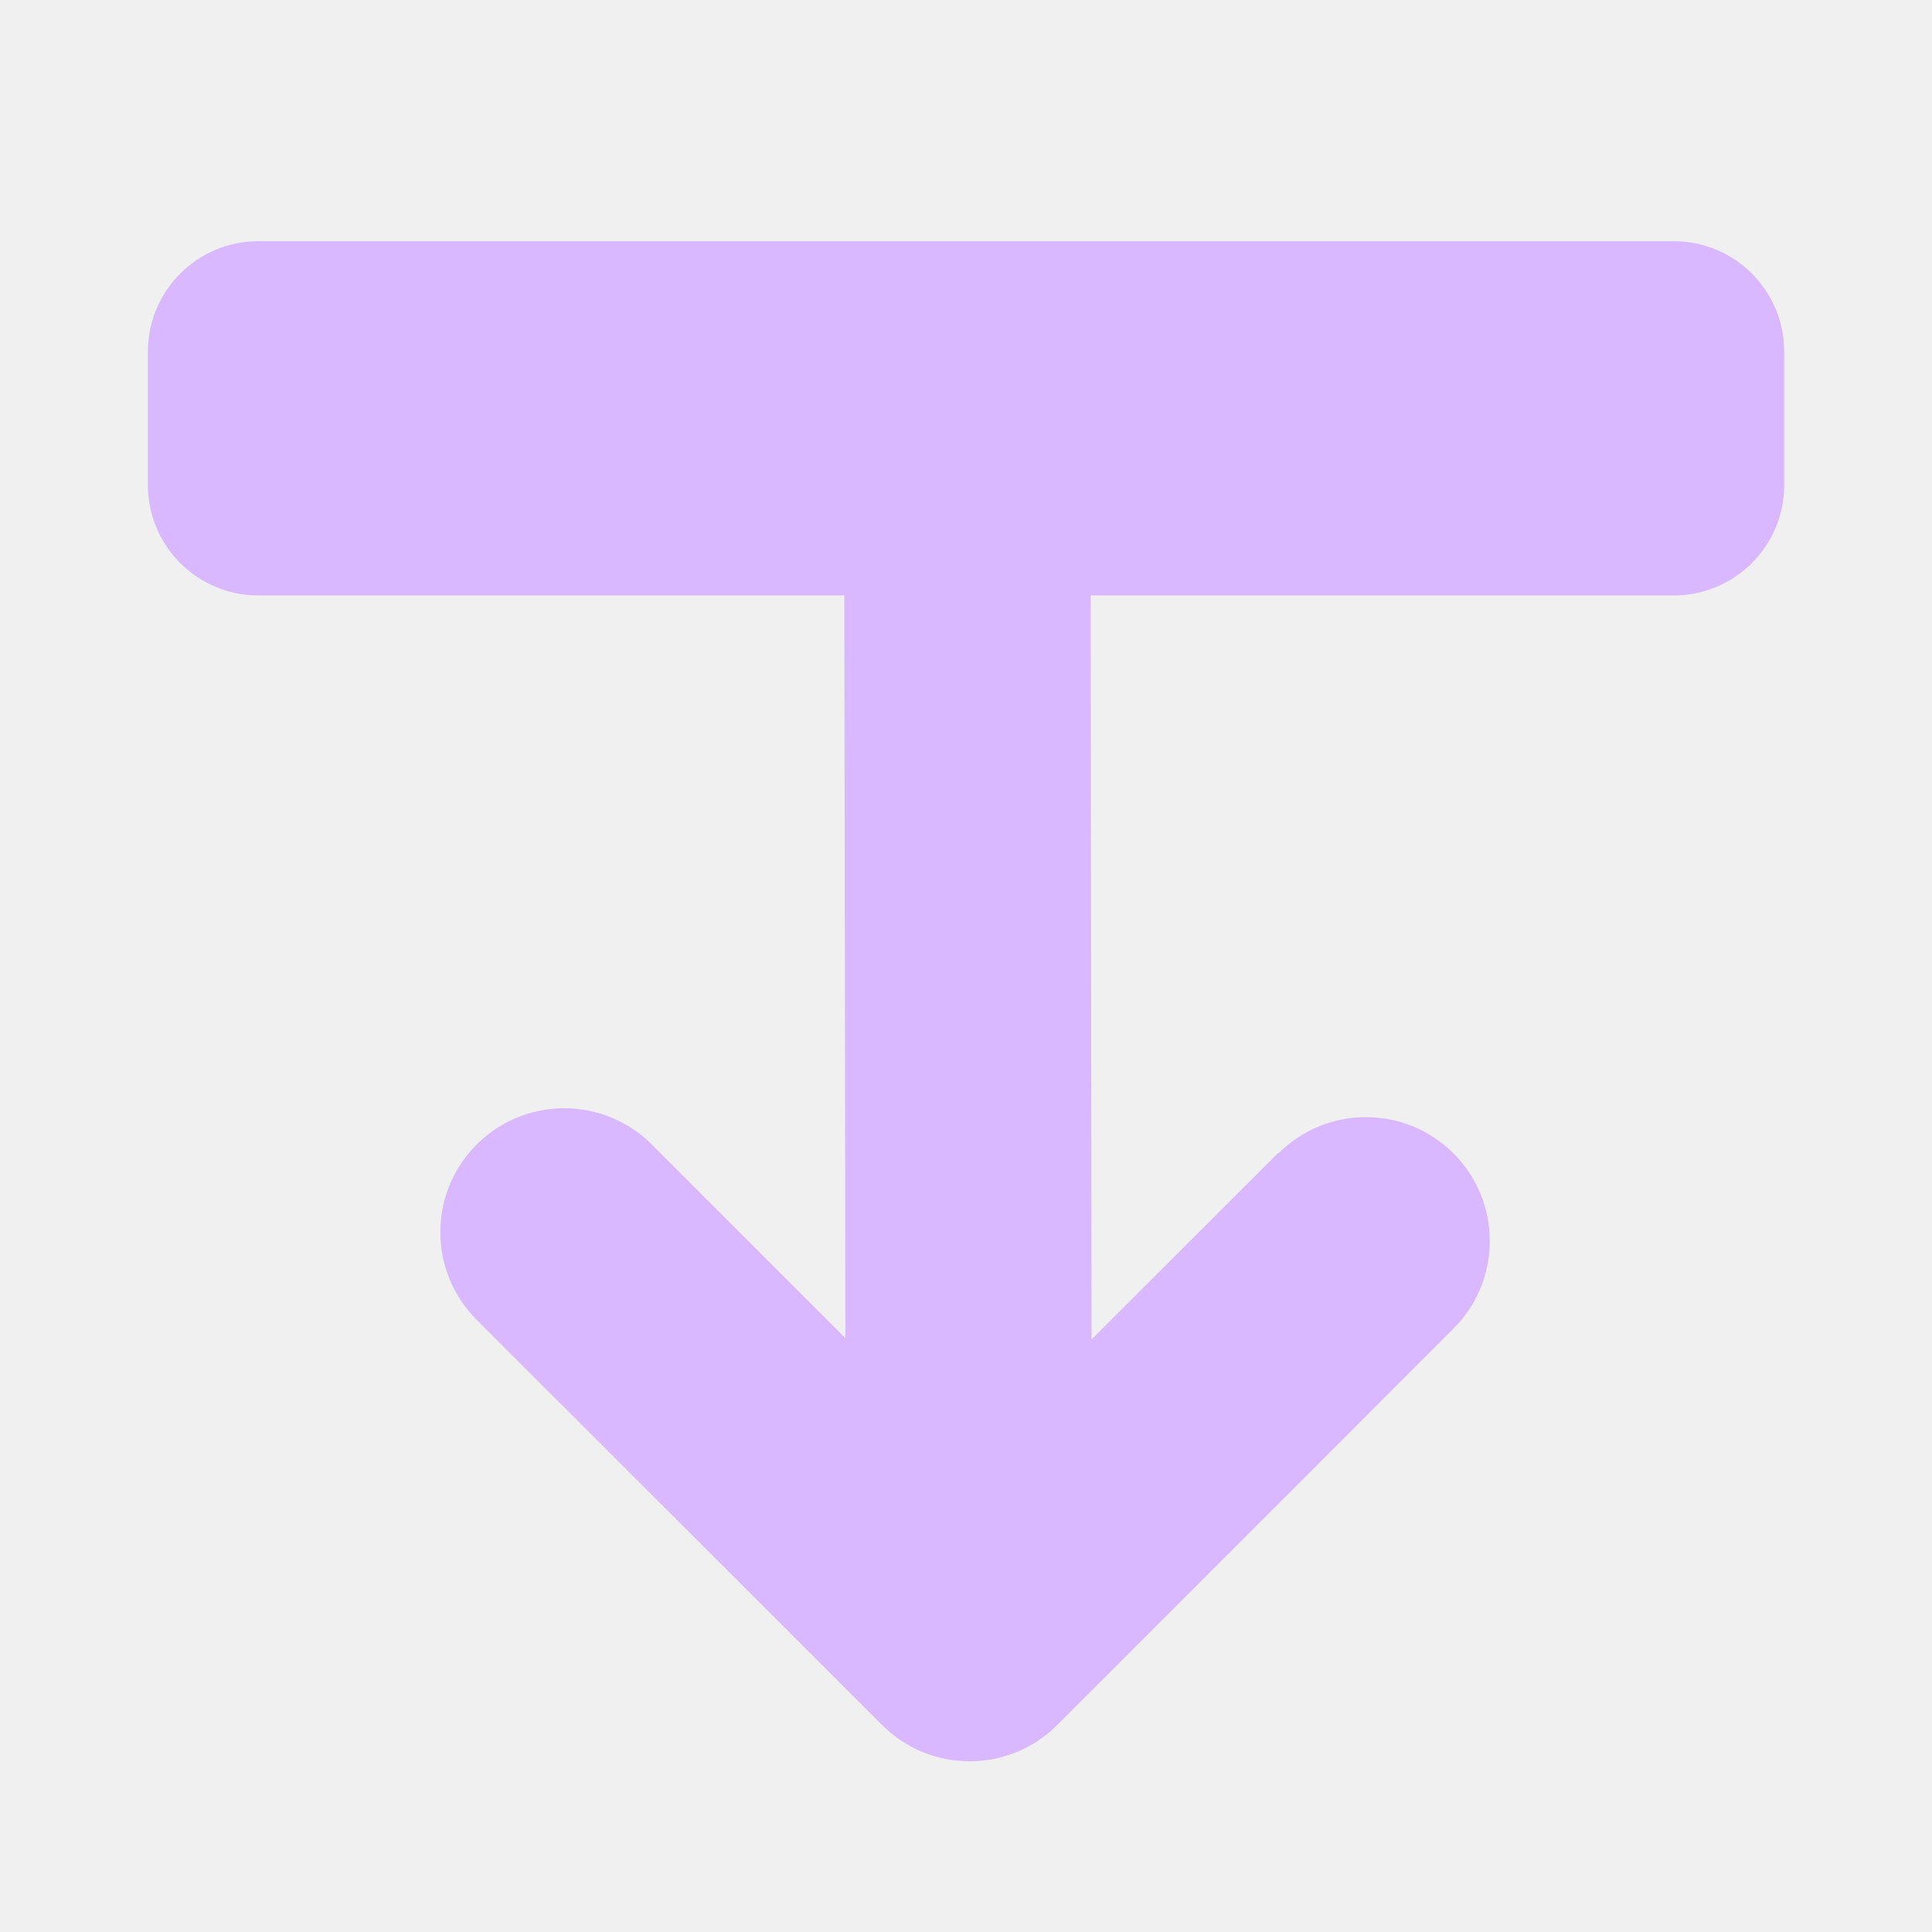
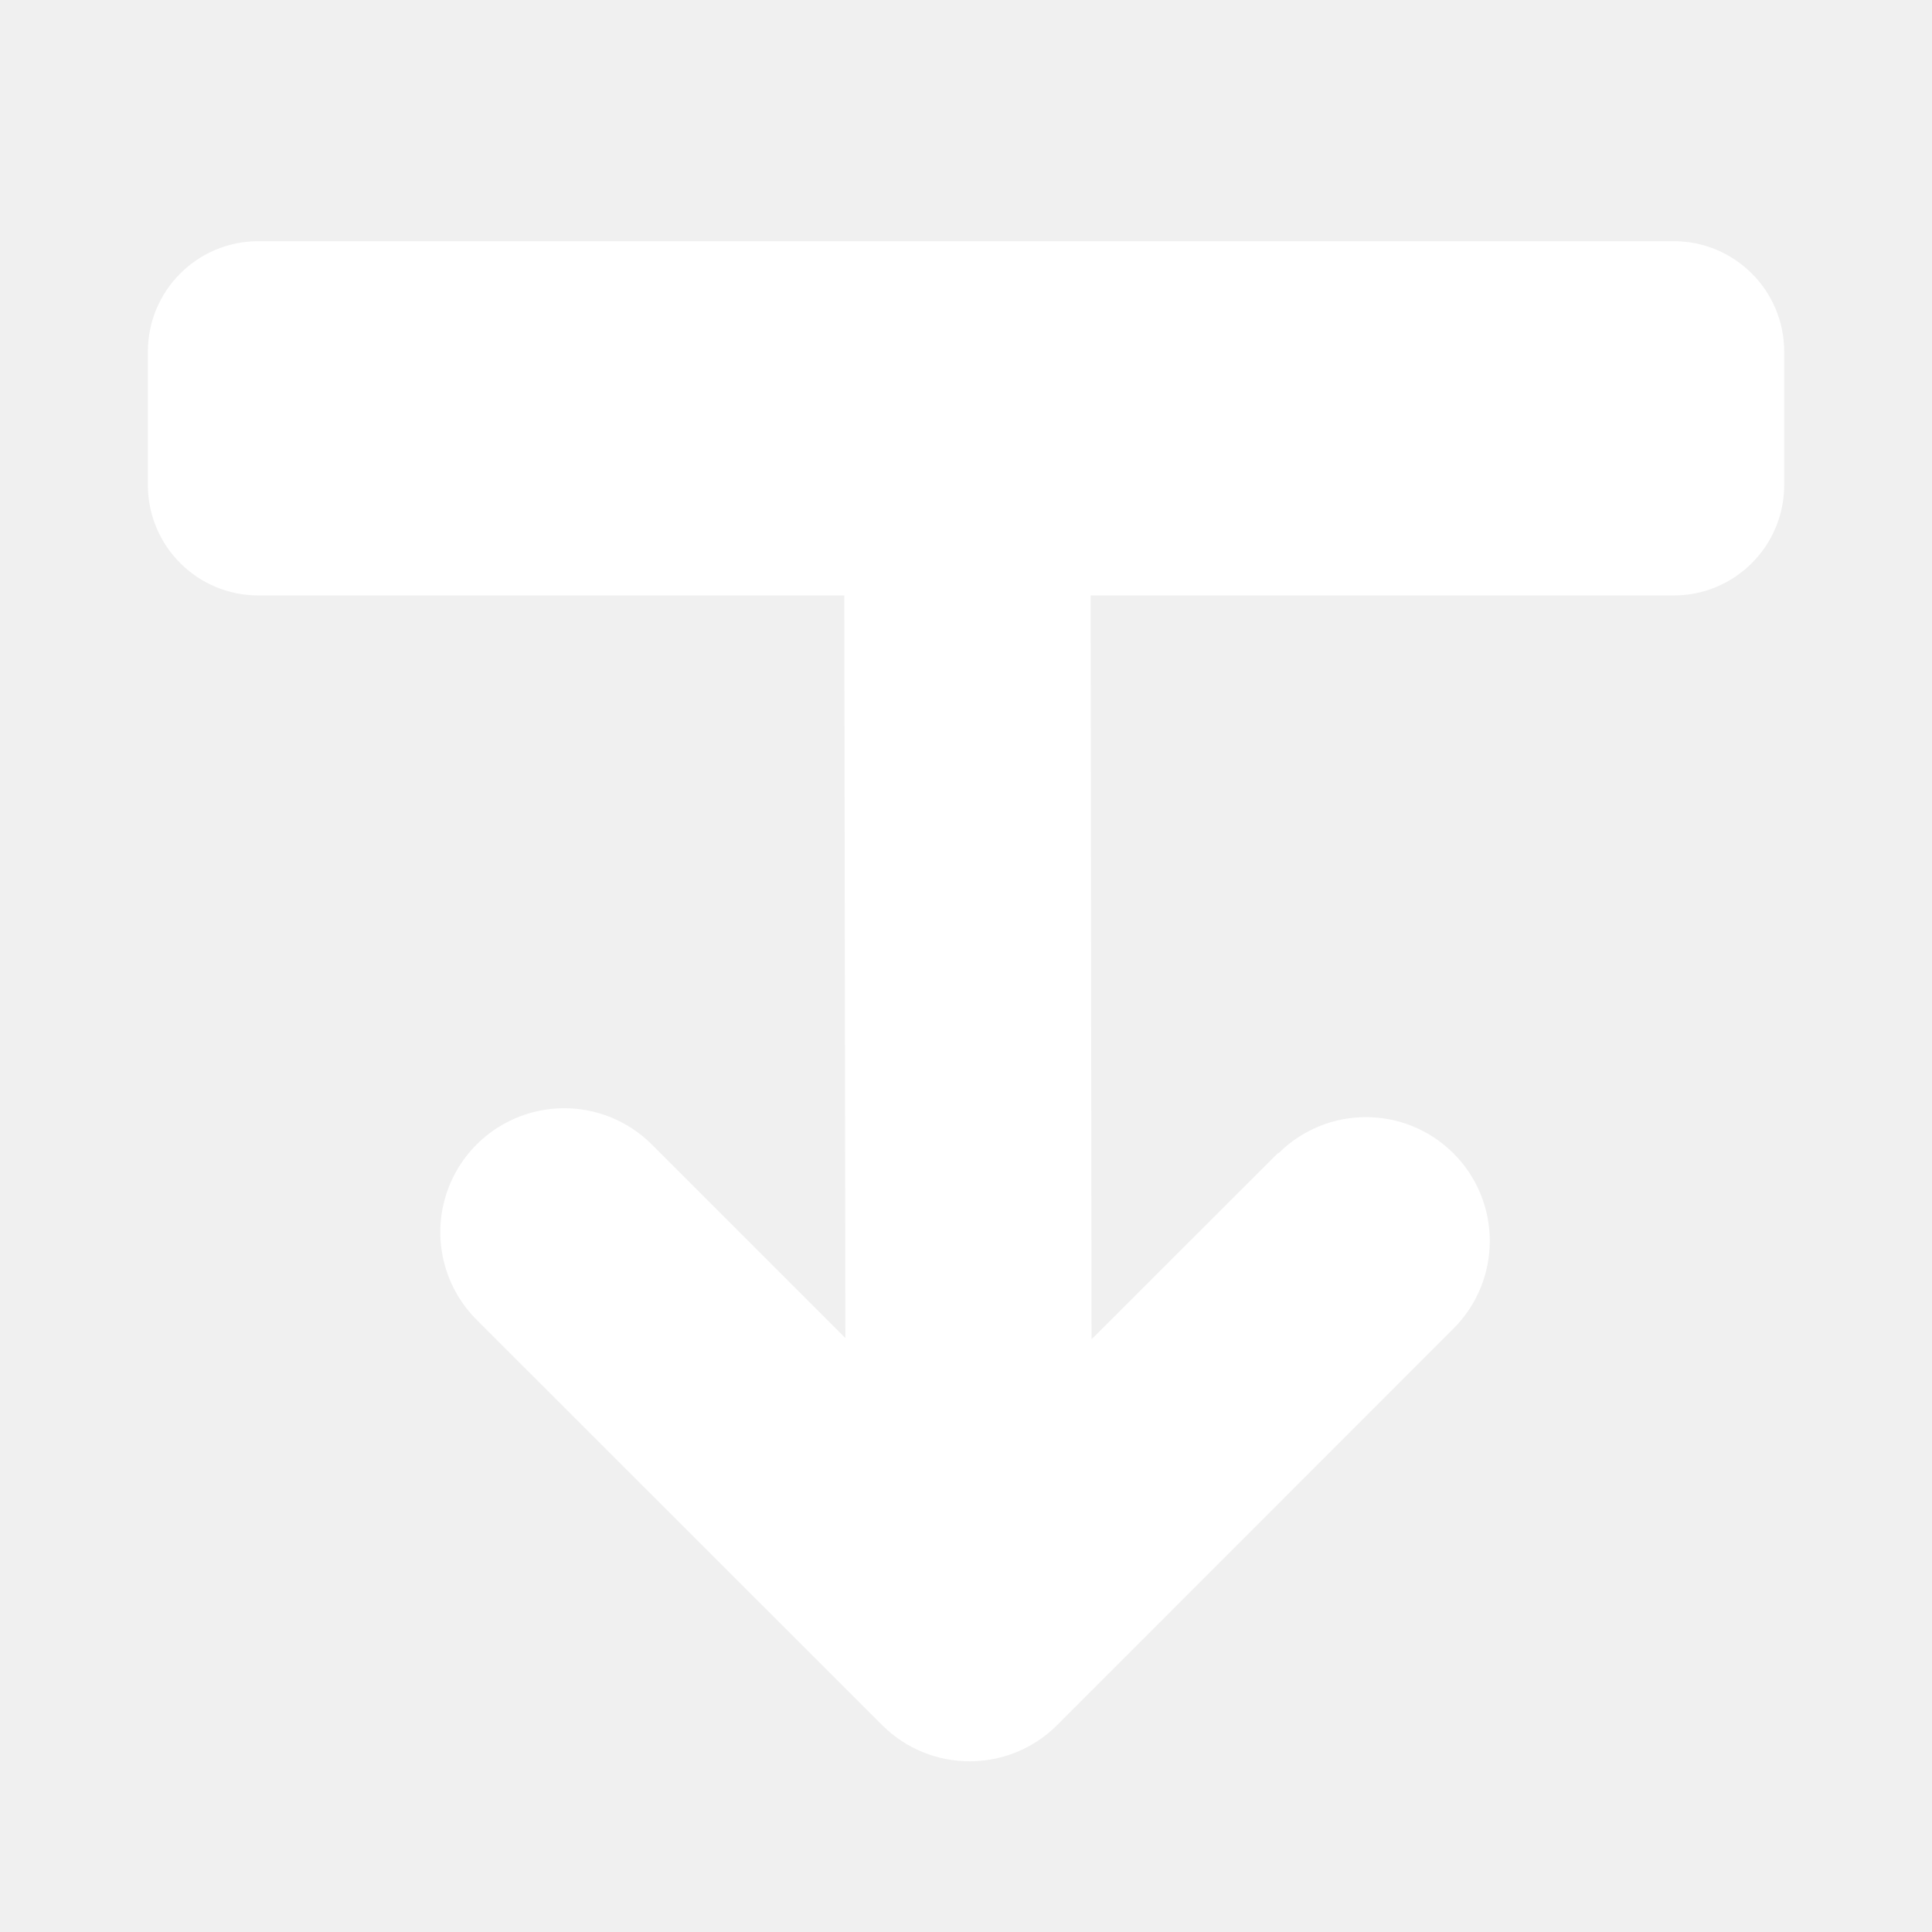
<svg xmlns="http://www.w3.org/2000/svg" id="Layer_2_copy" data-name="Layer 2 copy" viewBox="0 0 107.444 107.444">
-   <path d="M99.224,19.554v7.42a6.141,6.141,0,0,1-6.14,6.14H60.654l.05,41.37,10.37-10.36.02.02a6.887,6.887,0,0,1,9.74,9.74l-22.04,22.05a6.887,6.887,0,0,1-9.74,0l-22.51-22.5a6.891,6.891,0,1,1,9.75-9.74l10.72,10.72-.06-41.3H14.364a6.141,6.141,0,0,1-6.14-6.14v-7.42a6.141,6.141,0,0,1,6.14-6.14h78.72A6.141,6.141,0,0,1,99.224,19.554Z" style="fill:#d9b8ff" />
+   <path d="M99.224,19.554v7.42a6.141,6.141,0,0,1-6.14,6.14H60.654l.05,41.37,10.37-10.36.02.02a6.887,6.887,0,0,1,9.74,9.74l-22.04,22.05a6.887,6.887,0,0,1-9.74,0l-22.51-22.5a6.891,6.891,0,1,1,9.75-9.74l10.72,10.72-.06-41.3H14.364a6.141,6.141,0,0,1-6.14-6.14v-7.42a6.141,6.141,0,0,1,6.14-6.14h78.72A6.141,6.141,0,0,1,99.224,19.554Z" style="fill:#ffffff" />
</svg>
